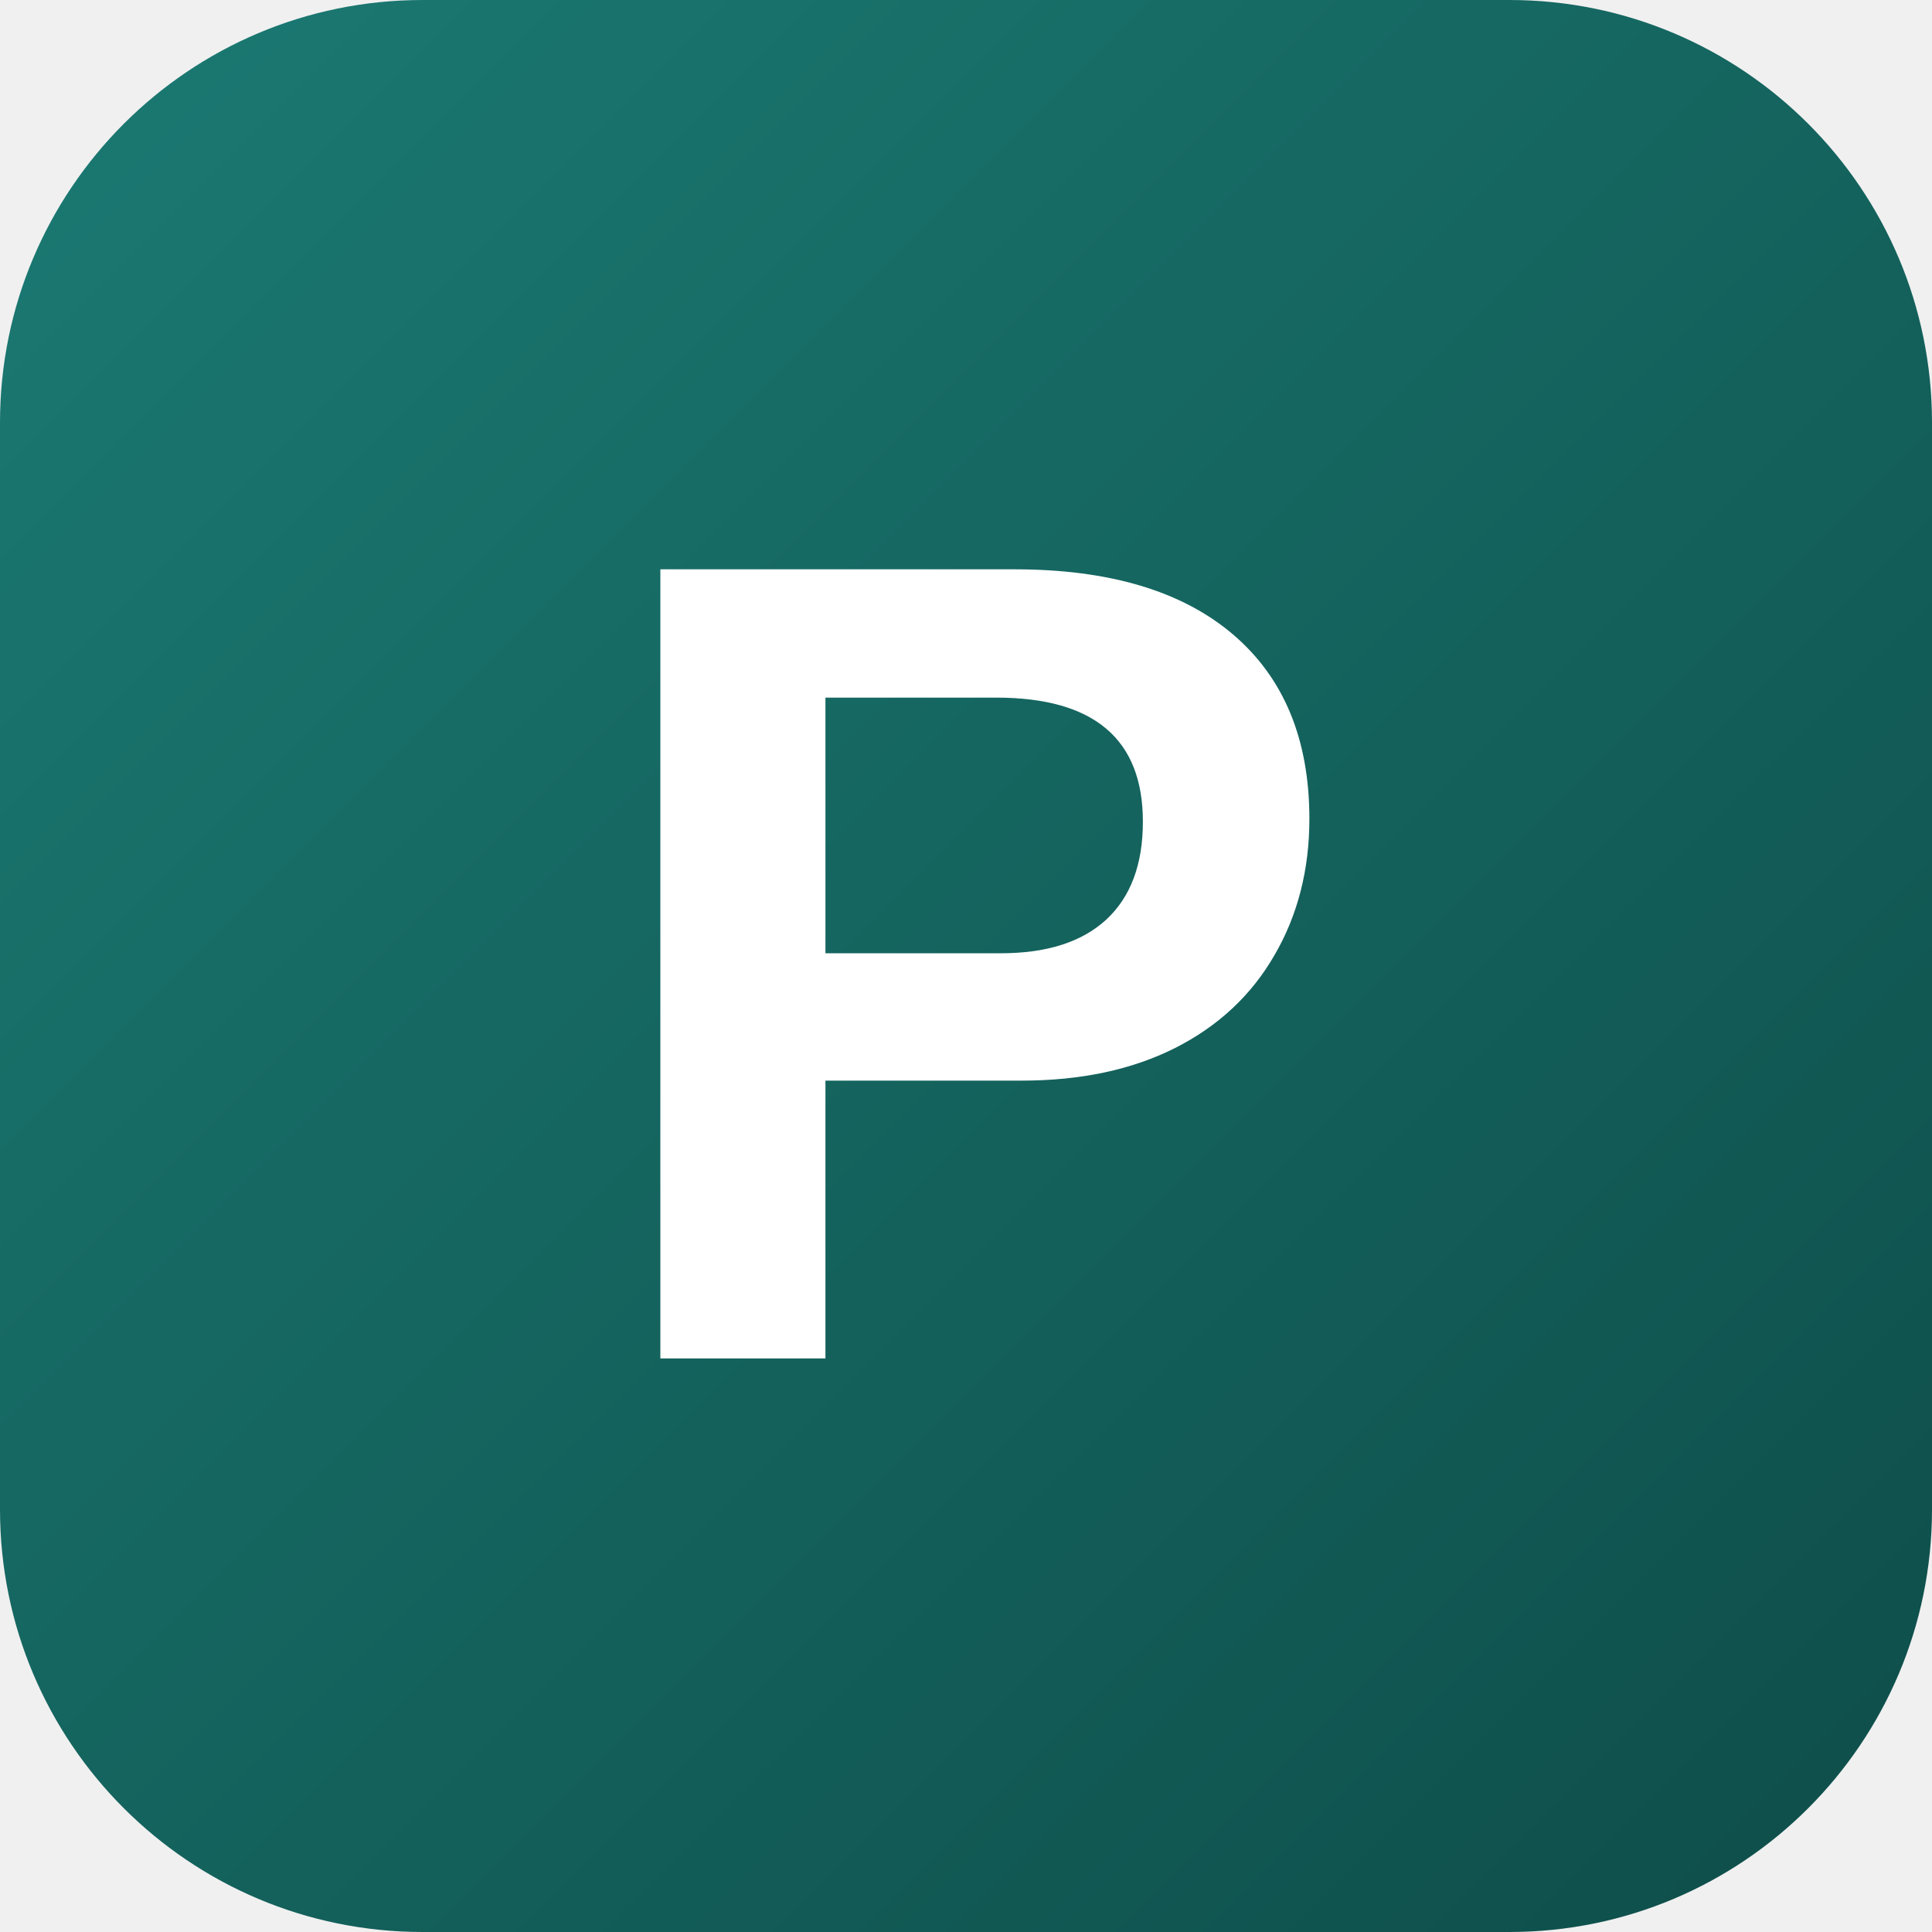
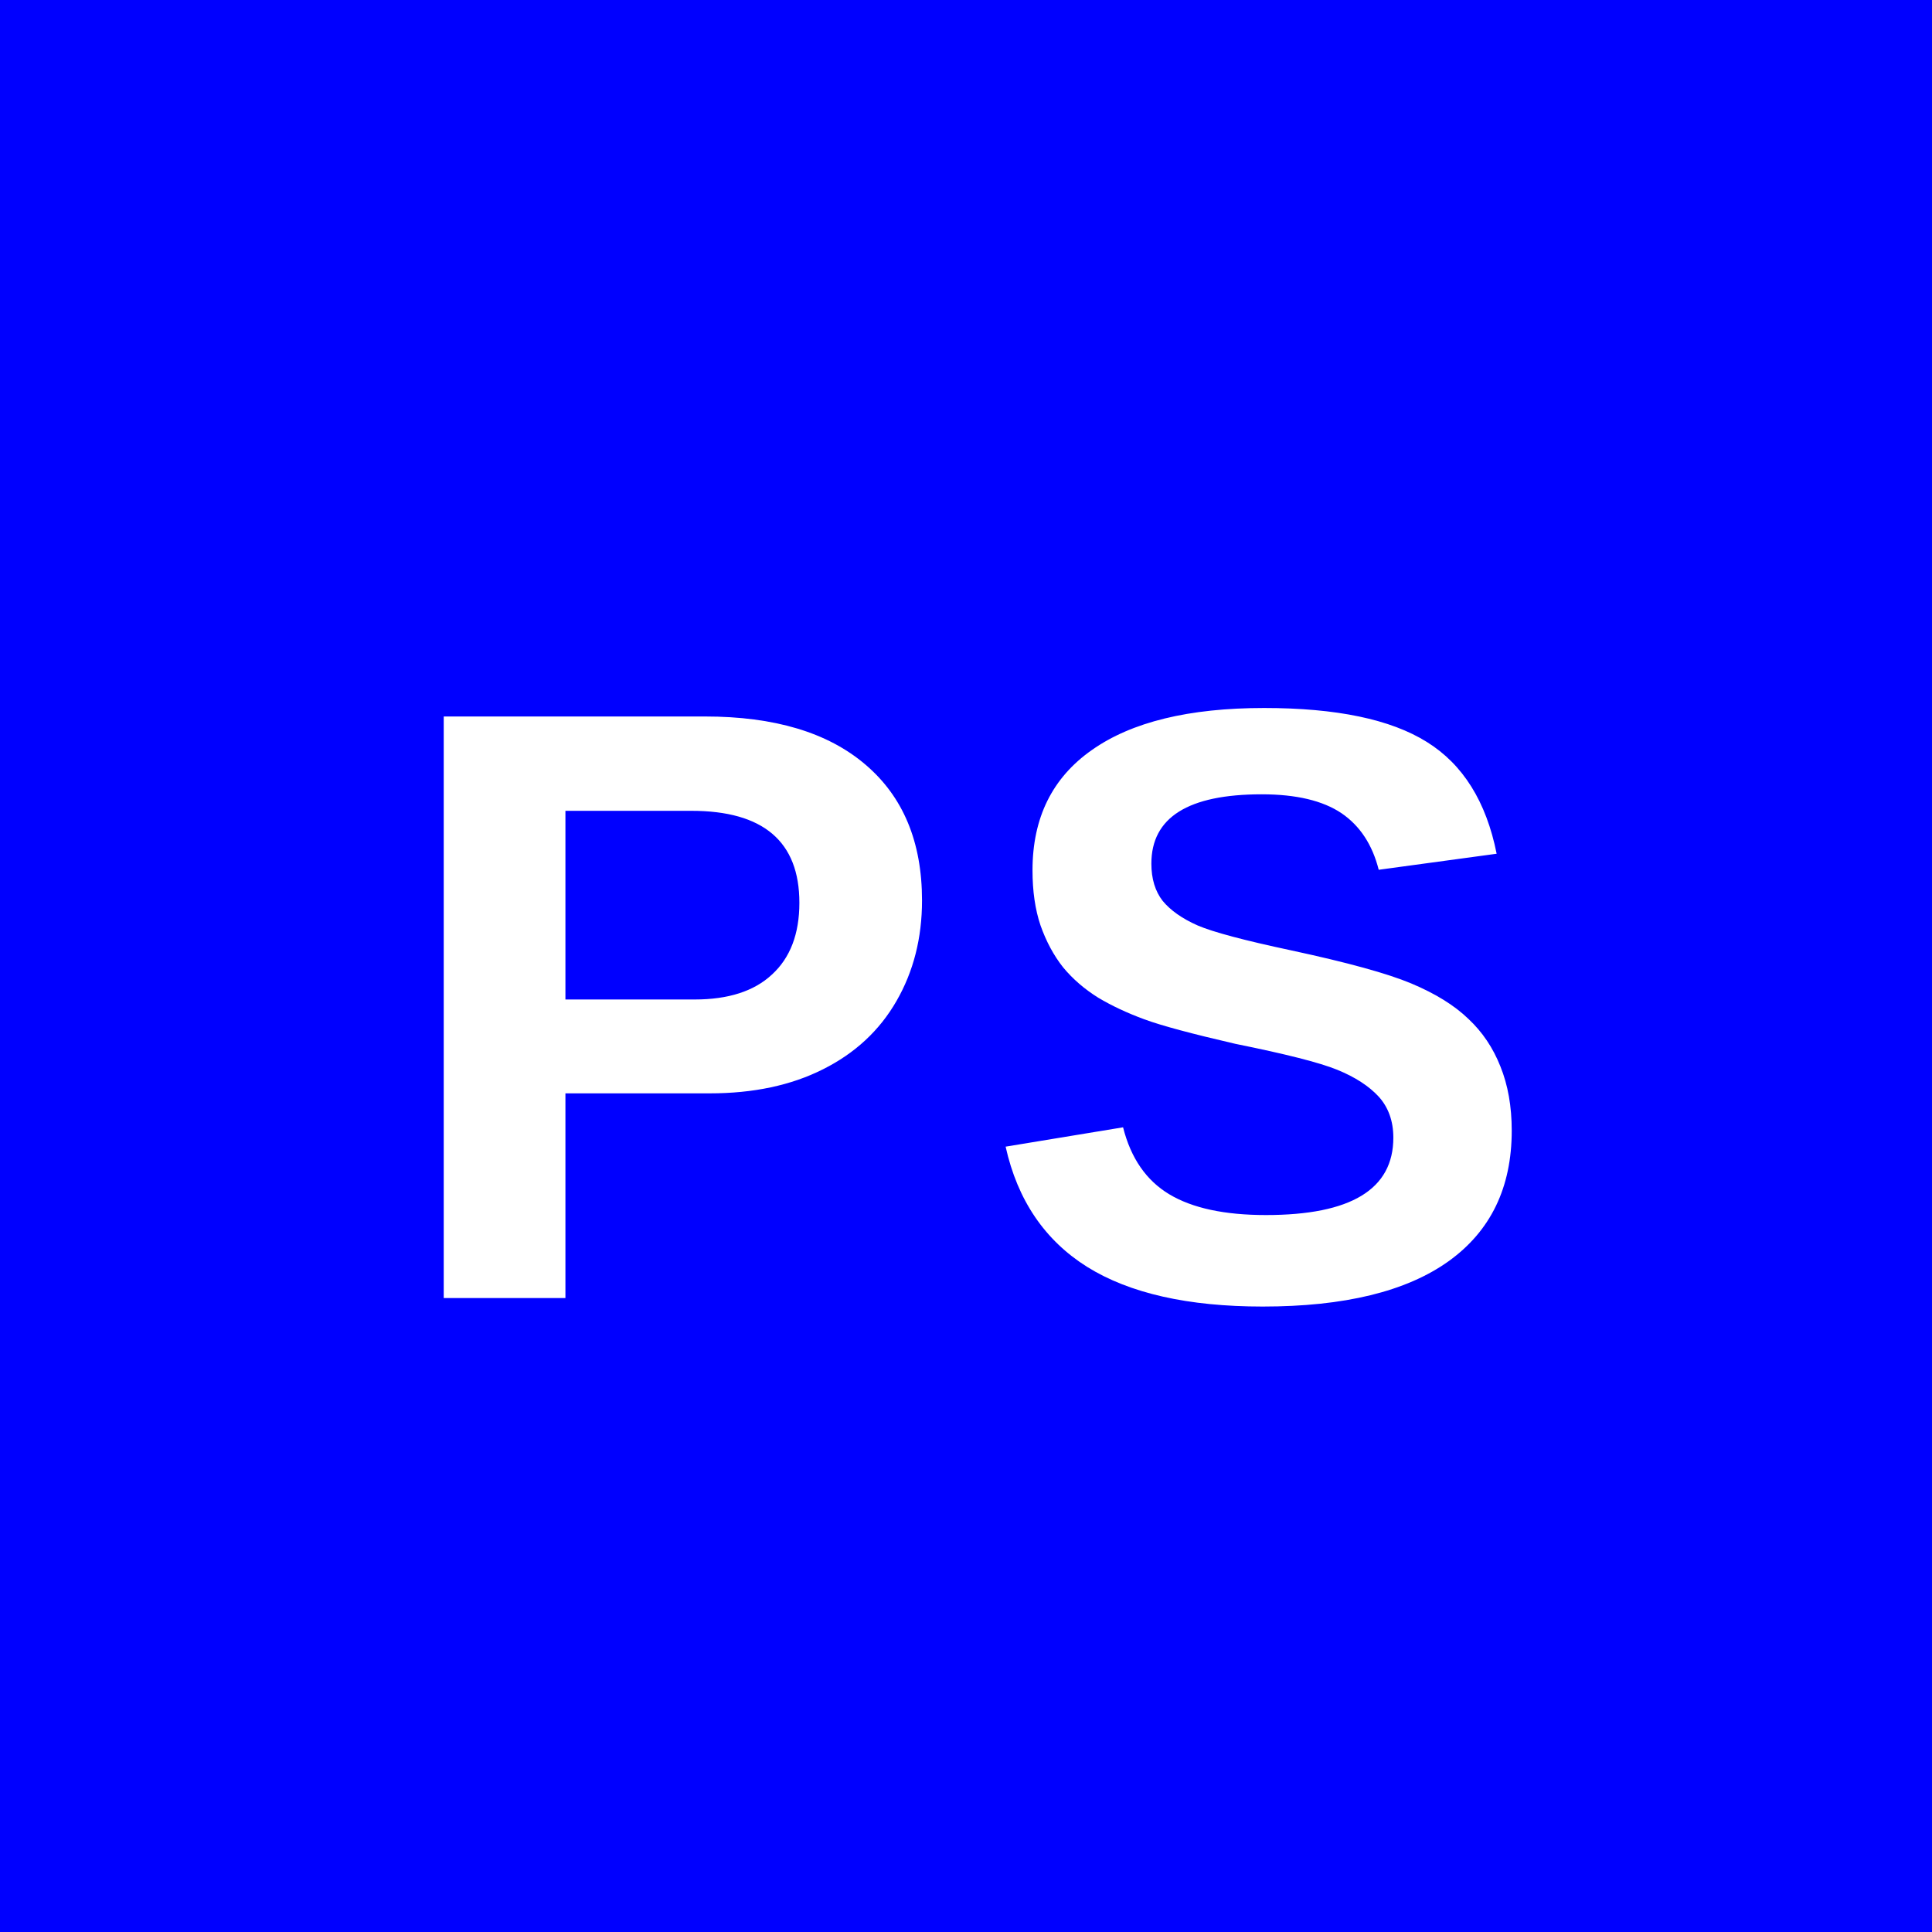
<svg xmlns="http://www.w3.org/2000/svg" viewBox="0 0 64 64">
-   <defs>
-     <linearGradient id="g" x1="0" y1="0" x2="64" y2="64" gradientUnits="userSpaceOnUse">
-       <stop offset="0" stop-color="#1B7A73" />
-       <stop offset="1" stop-color="#0E4D49" />
-     </linearGradient>
-   </defs>
-   <rect width="64" height="64" rx="14" fill="url(#g)" />
-   <text x="32" y="45" font-family="Arial, Helvetica, sans-serif" font-size="38" font-weight="800" fill="#FFFFFF" text-anchor="middle">P</text>
+   <rect width="64" height="64" fill="#0000FF" />
+   <text x="32" y="43" font-family="Arial, Helvetica, sans-serif" font-size="28" font-weight="700" fill="#FFFFFF" text-anchor="middle" letter-spacing="1">PS</text>
</svg>
